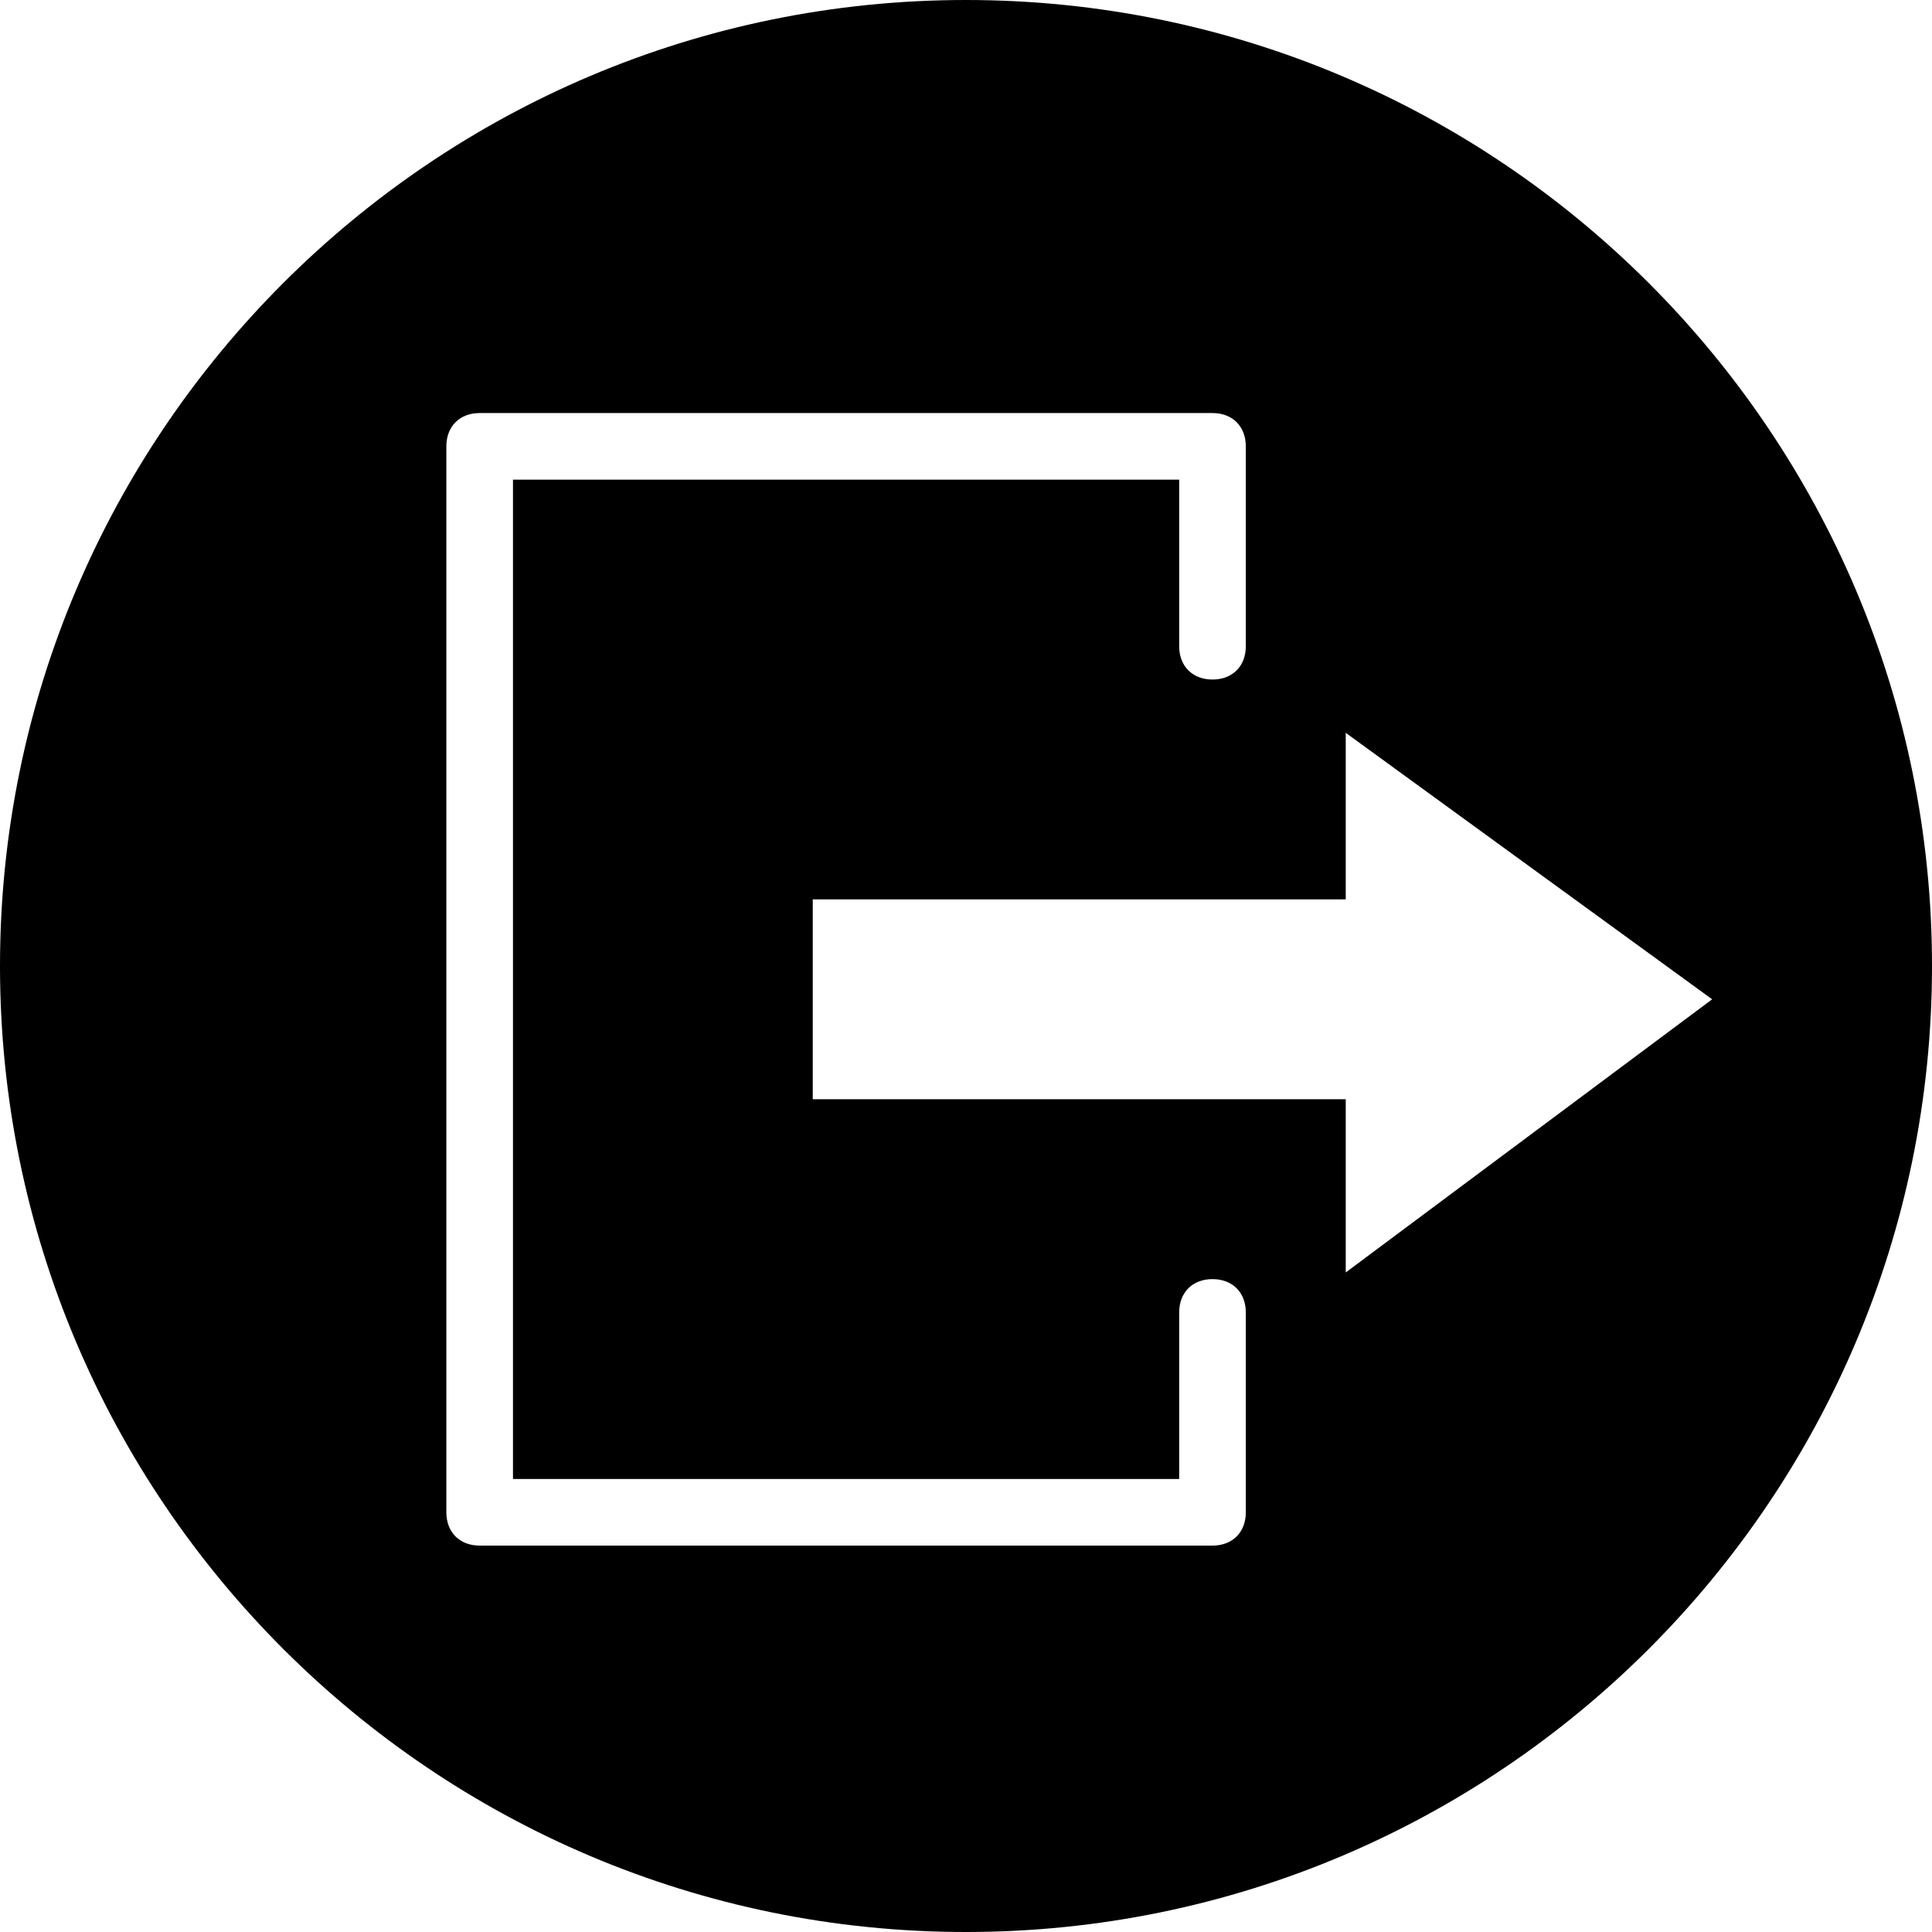
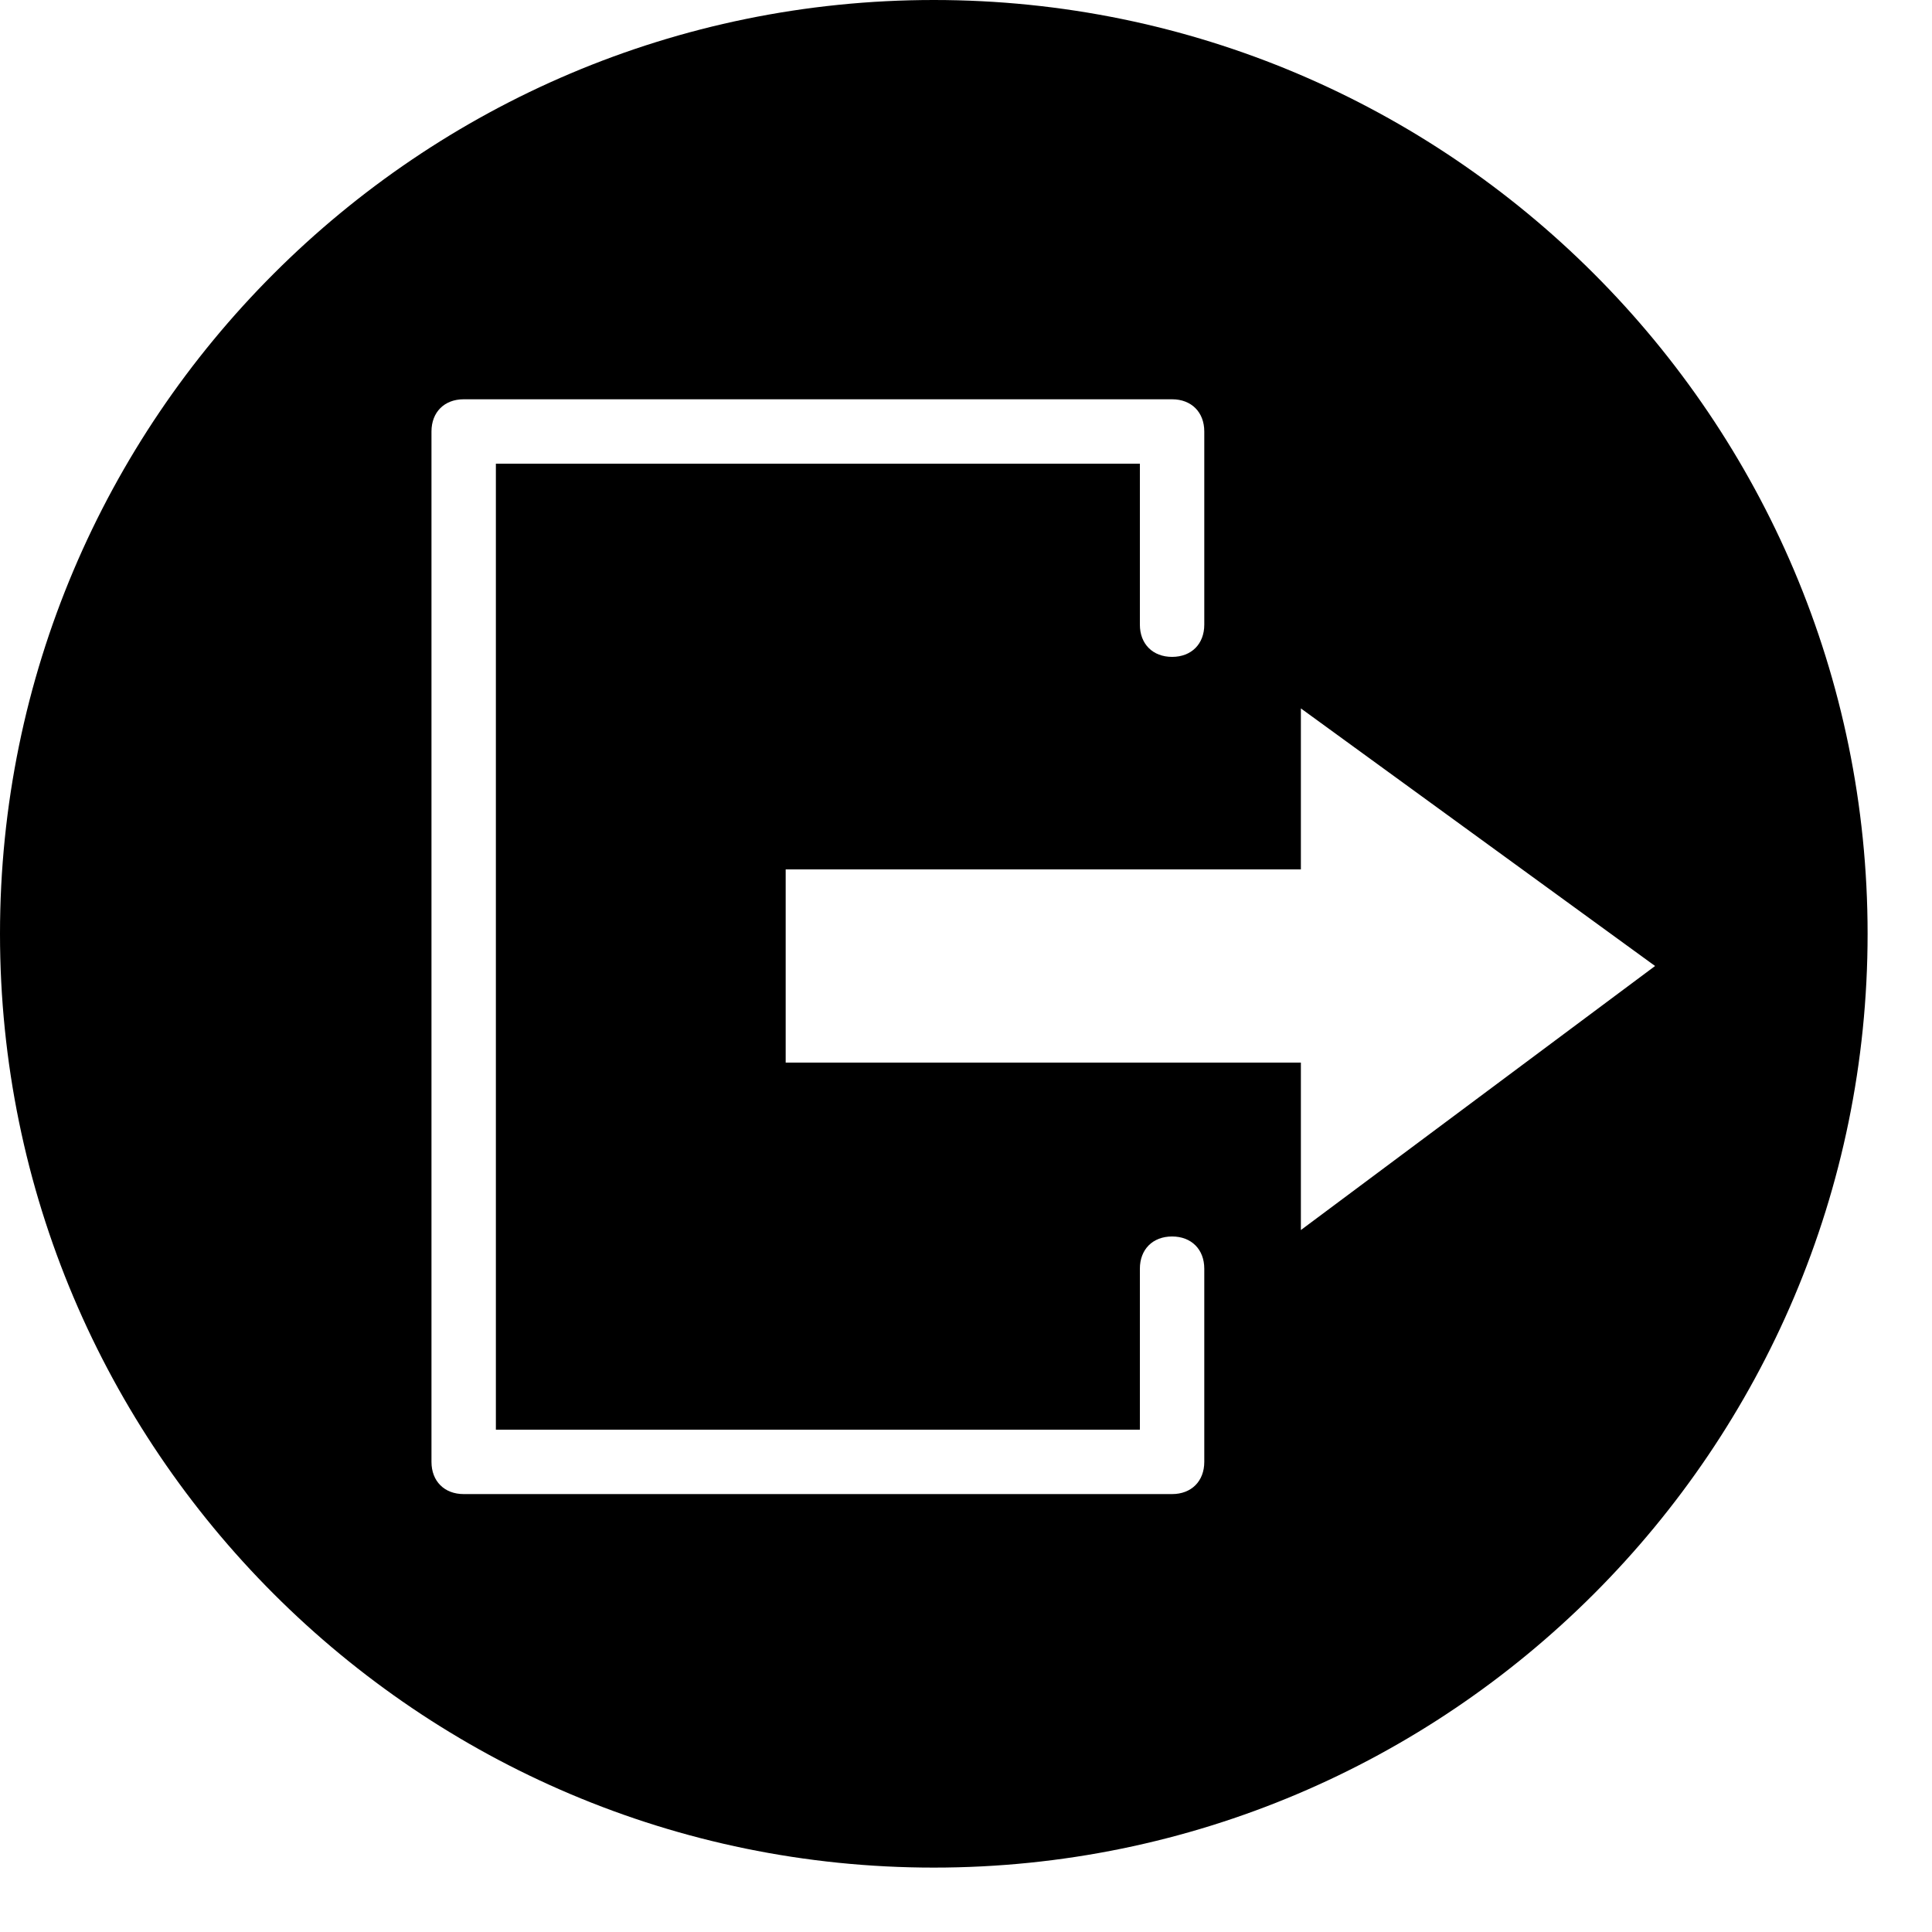
- <svg xmlns="http://www.w3.org/2000/svg" width="29" height="29">
+ <svg xmlns="http://www.w3.org/2000/svg" width="30" height="30">
  <path d="M14.5 0C6.5 0 0 6.5 0 14.5S6.5 29 14.5 29 29 22.5 29 14.5 22.5 0 14.5 0zm4.2 22.7c0 .3-.2.5-.5.5h-11c-.3 0-.5-.2-.5-.5v-16c0-.3.2-.5.5-.5h11c.3 0 .5.2.5.5v3c0 .3-.2.5-.5.5s-.5-.2-.5-.5V7.2h-10v15h10v-2.5c0-.3.2-.5.5-.5s.5.2.5.5v3zm1.5-3.6v-2.6h-8v-3h8V11l5.5 4-5.5 4.1z" />
</svg>
